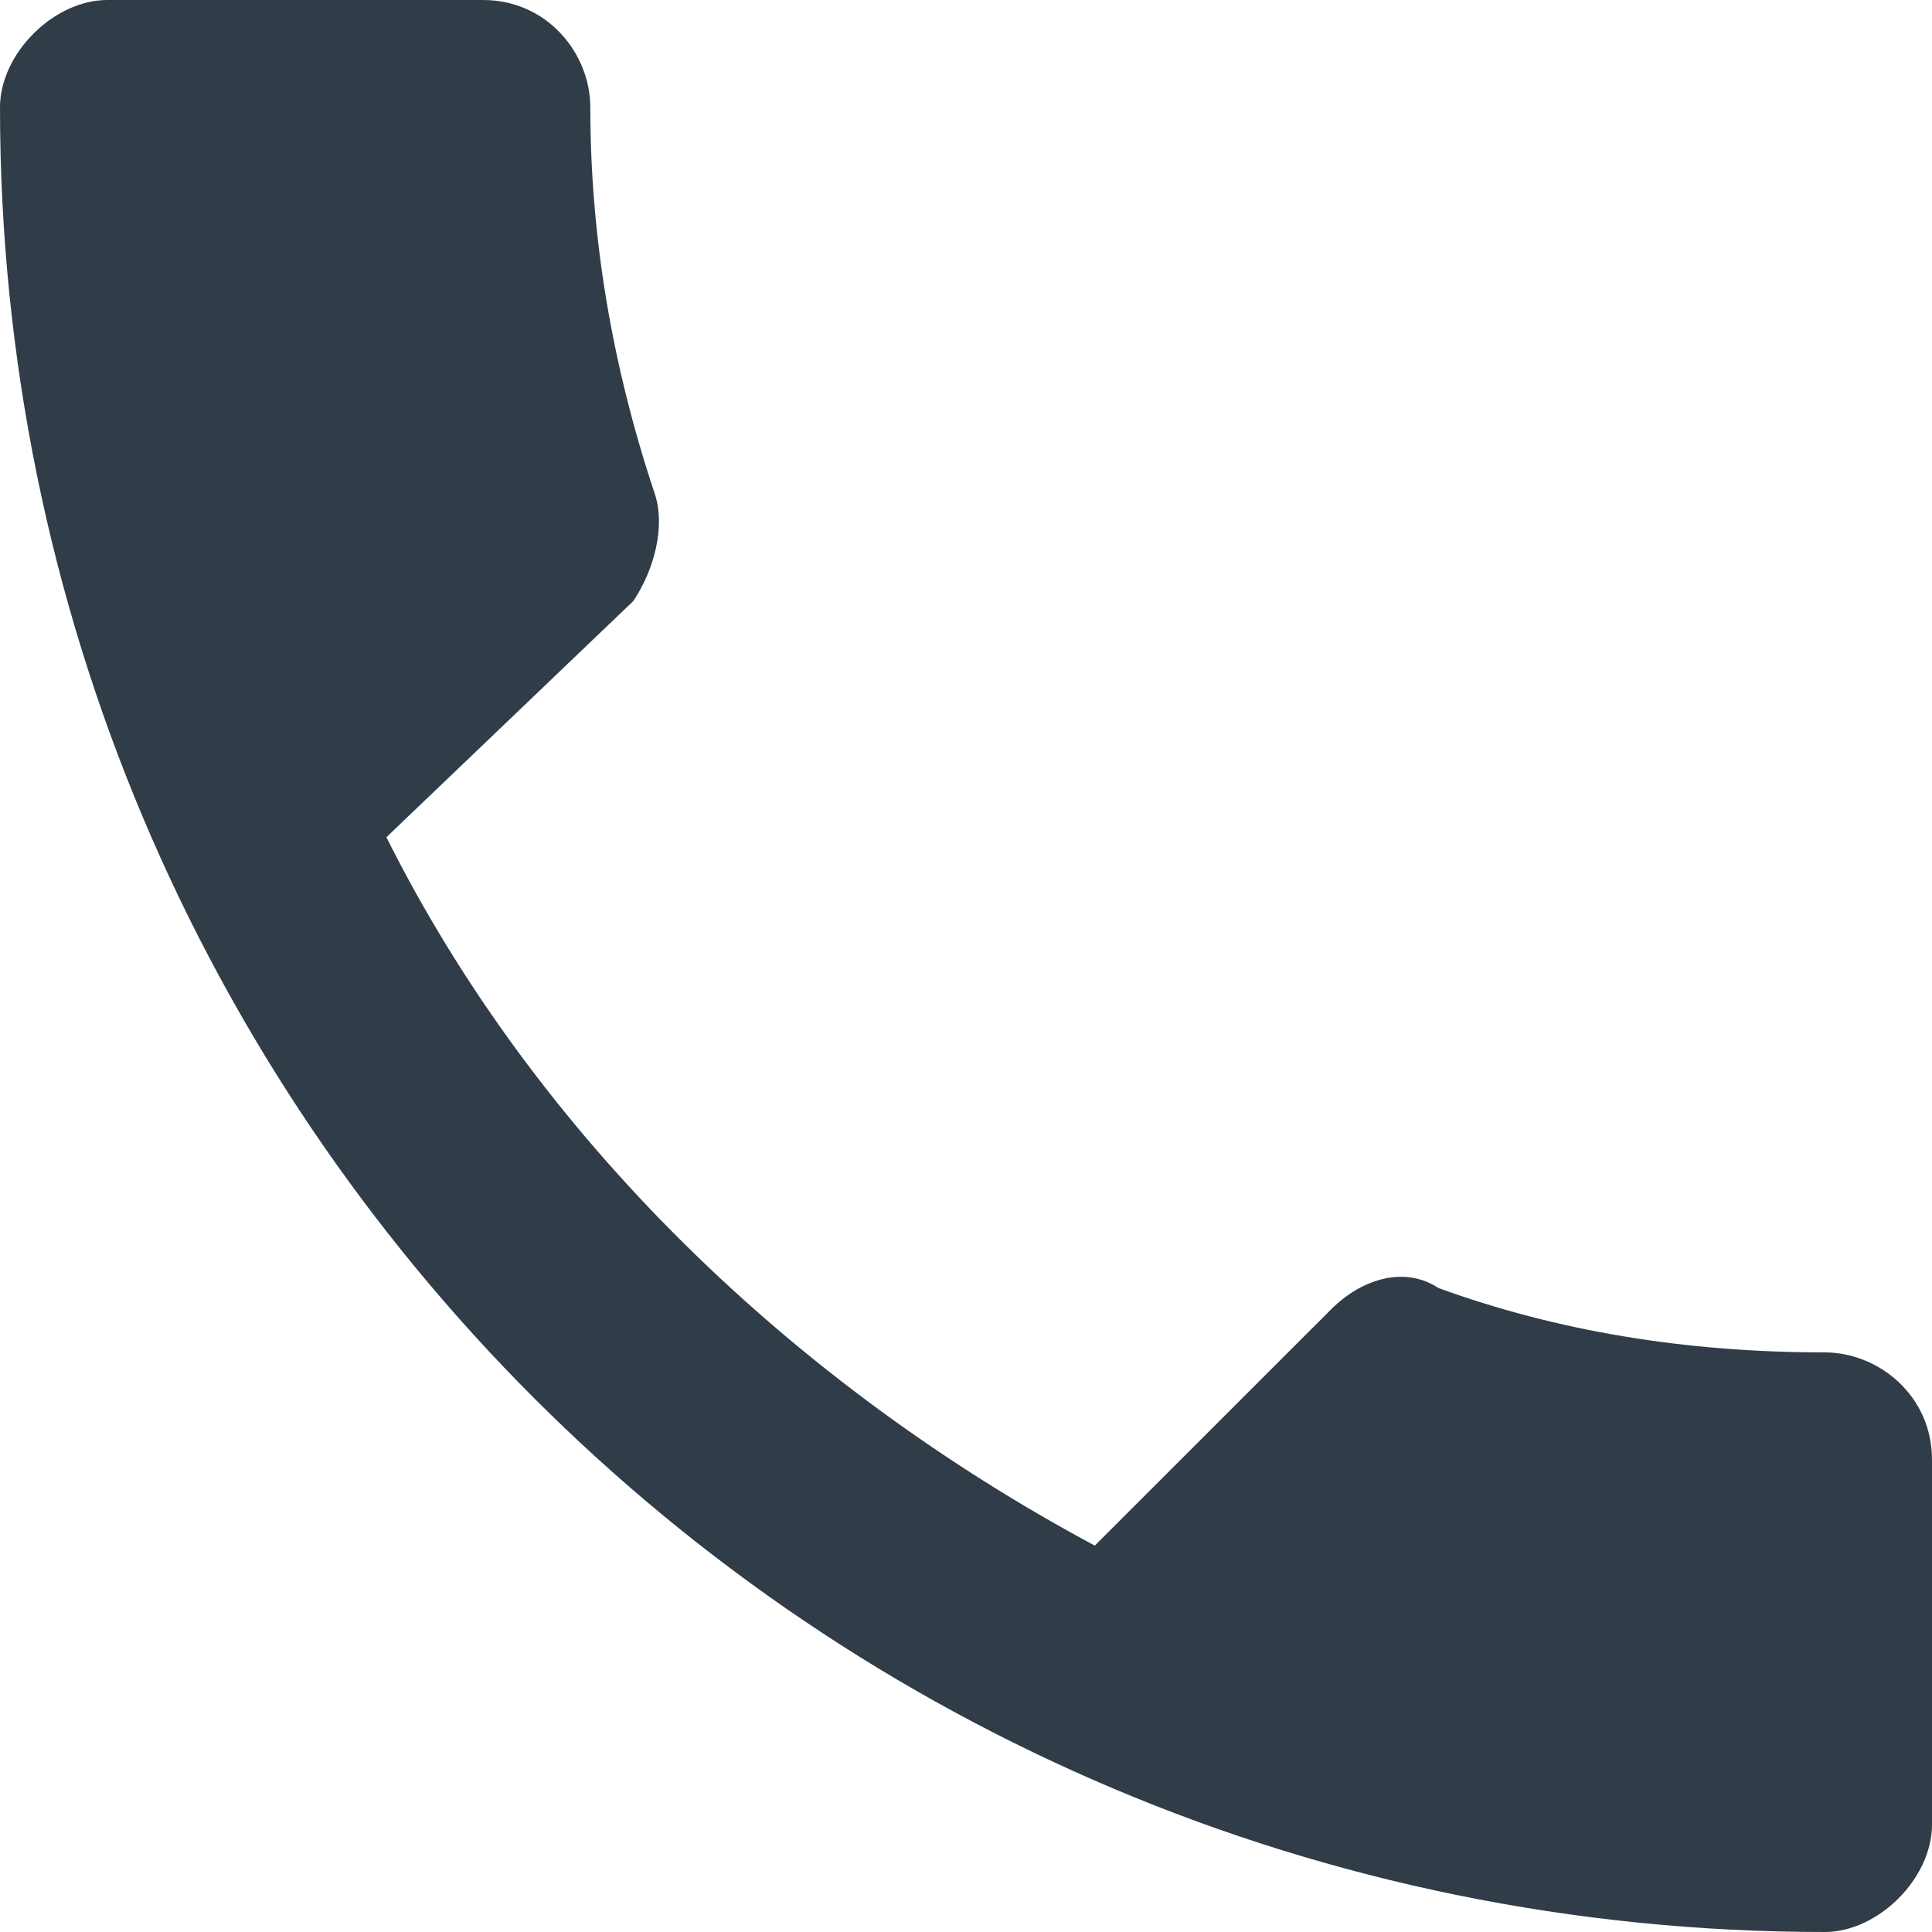
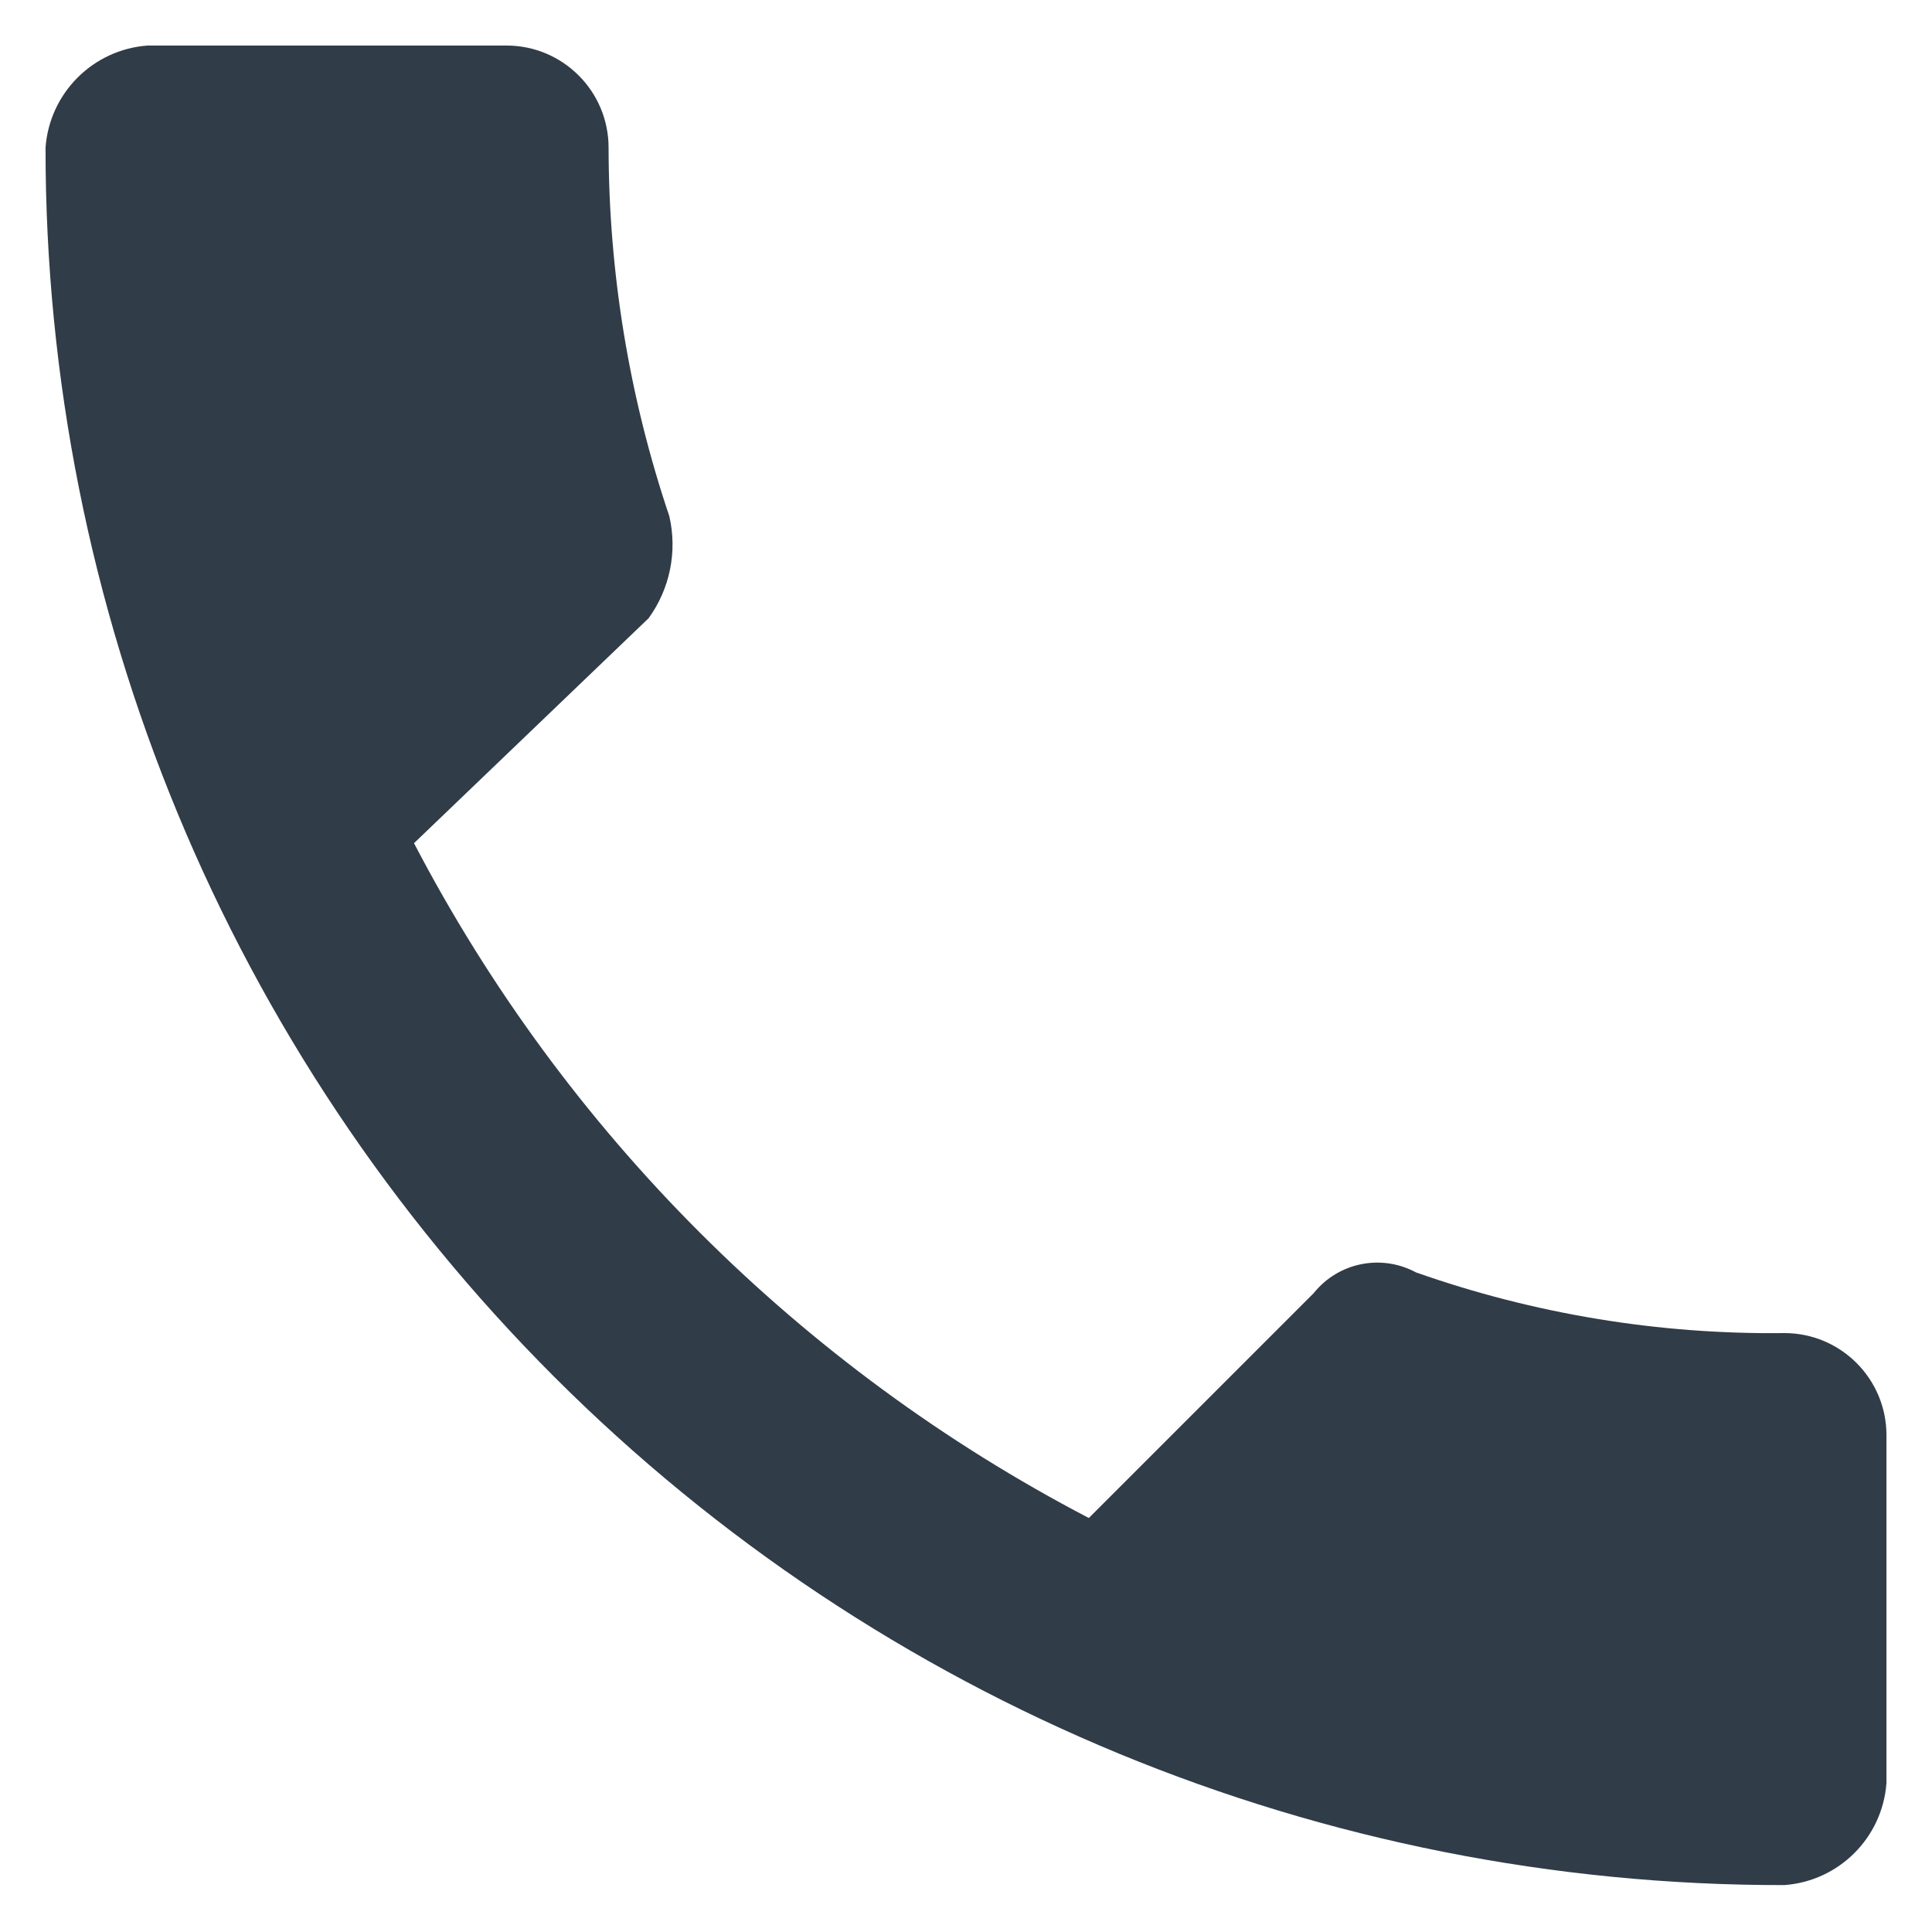
- <svg xmlns="http://www.w3.org/2000/svg" width="20px" height="20px" viewBox="0 0 20 20" version="1.1">
-   <defs />
-   <g id="Личный-кабинет" stroke="none" stroke-width="1" fill="none" fill-rule="evenodd">
-     <g id="О-компании" transform="translate(-1126, -14)" fill="#303C47">
-       <g id="Иконка---Телефон-(black)" transform="translate(1124, 12)">
+ <svg xmlns="http://www.w3.org/2000/svg" id="Layer_1" data-name="Layer 1" viewBox="0 0 14 14">
+   <defs>
+     <style>.cls-1{fill:#303c47;}</style>
+   </defs>
+   <g id="Home-Page-_castom_" data-name="Home-Page-(castom)">
+     <g id="Главная-страница---SPO-витрина">
+       <g id="tel">
        <g id="Иконка---Телефон">
-           <path d="M6,10.667 C7.556,13.778 10.222,16.333 13.333,18 L15.778,15.556 C16.111,15.222 16.556,15.111 16.889,15.333 C18.111,15.778 19.444,16 20.889,16 C21.444,16 22,16.444 22,17.111 L22,20.889 C22,21.444 21.444,22 20.889,22 C10.444,22 2,13.556 2,3.111 C2,2.556 2.556,2 3.111,2 L7,2 C7.667,2 8.111,2.556 8.111,3.111 C8.111,4.444 8.333,5.778 8.778,7.111 C8.889,7.444 8.778,7.889 8.556,8.222 L6,10.667 L6,10.667 Z" id="Shape" />
+           <g id="Shape">
+             <path class="cls-1" d="M3,6.11A11.53,11.53,0,0,0,7.89,11L9.52,9.37a.59.59,0,0,1,.74-.15,7.75,7.75,0,0,0,2.67.44.74.74,0,0,1,.74.74v2.52a.8.8,0,0,1-.74.74A12.58,12.58,0,0,1,.33,1.07.8.8,0,0,1,1.07.33H3.67a.74.74,0,0,1,.74.74,8.39,8.39,0,0,0,.44,2.67.91.91,0,0,1-.15.74L3,6.11Z" />
+           </g>
        </g>
      </g>
    </g>
  </g>
</svg>
